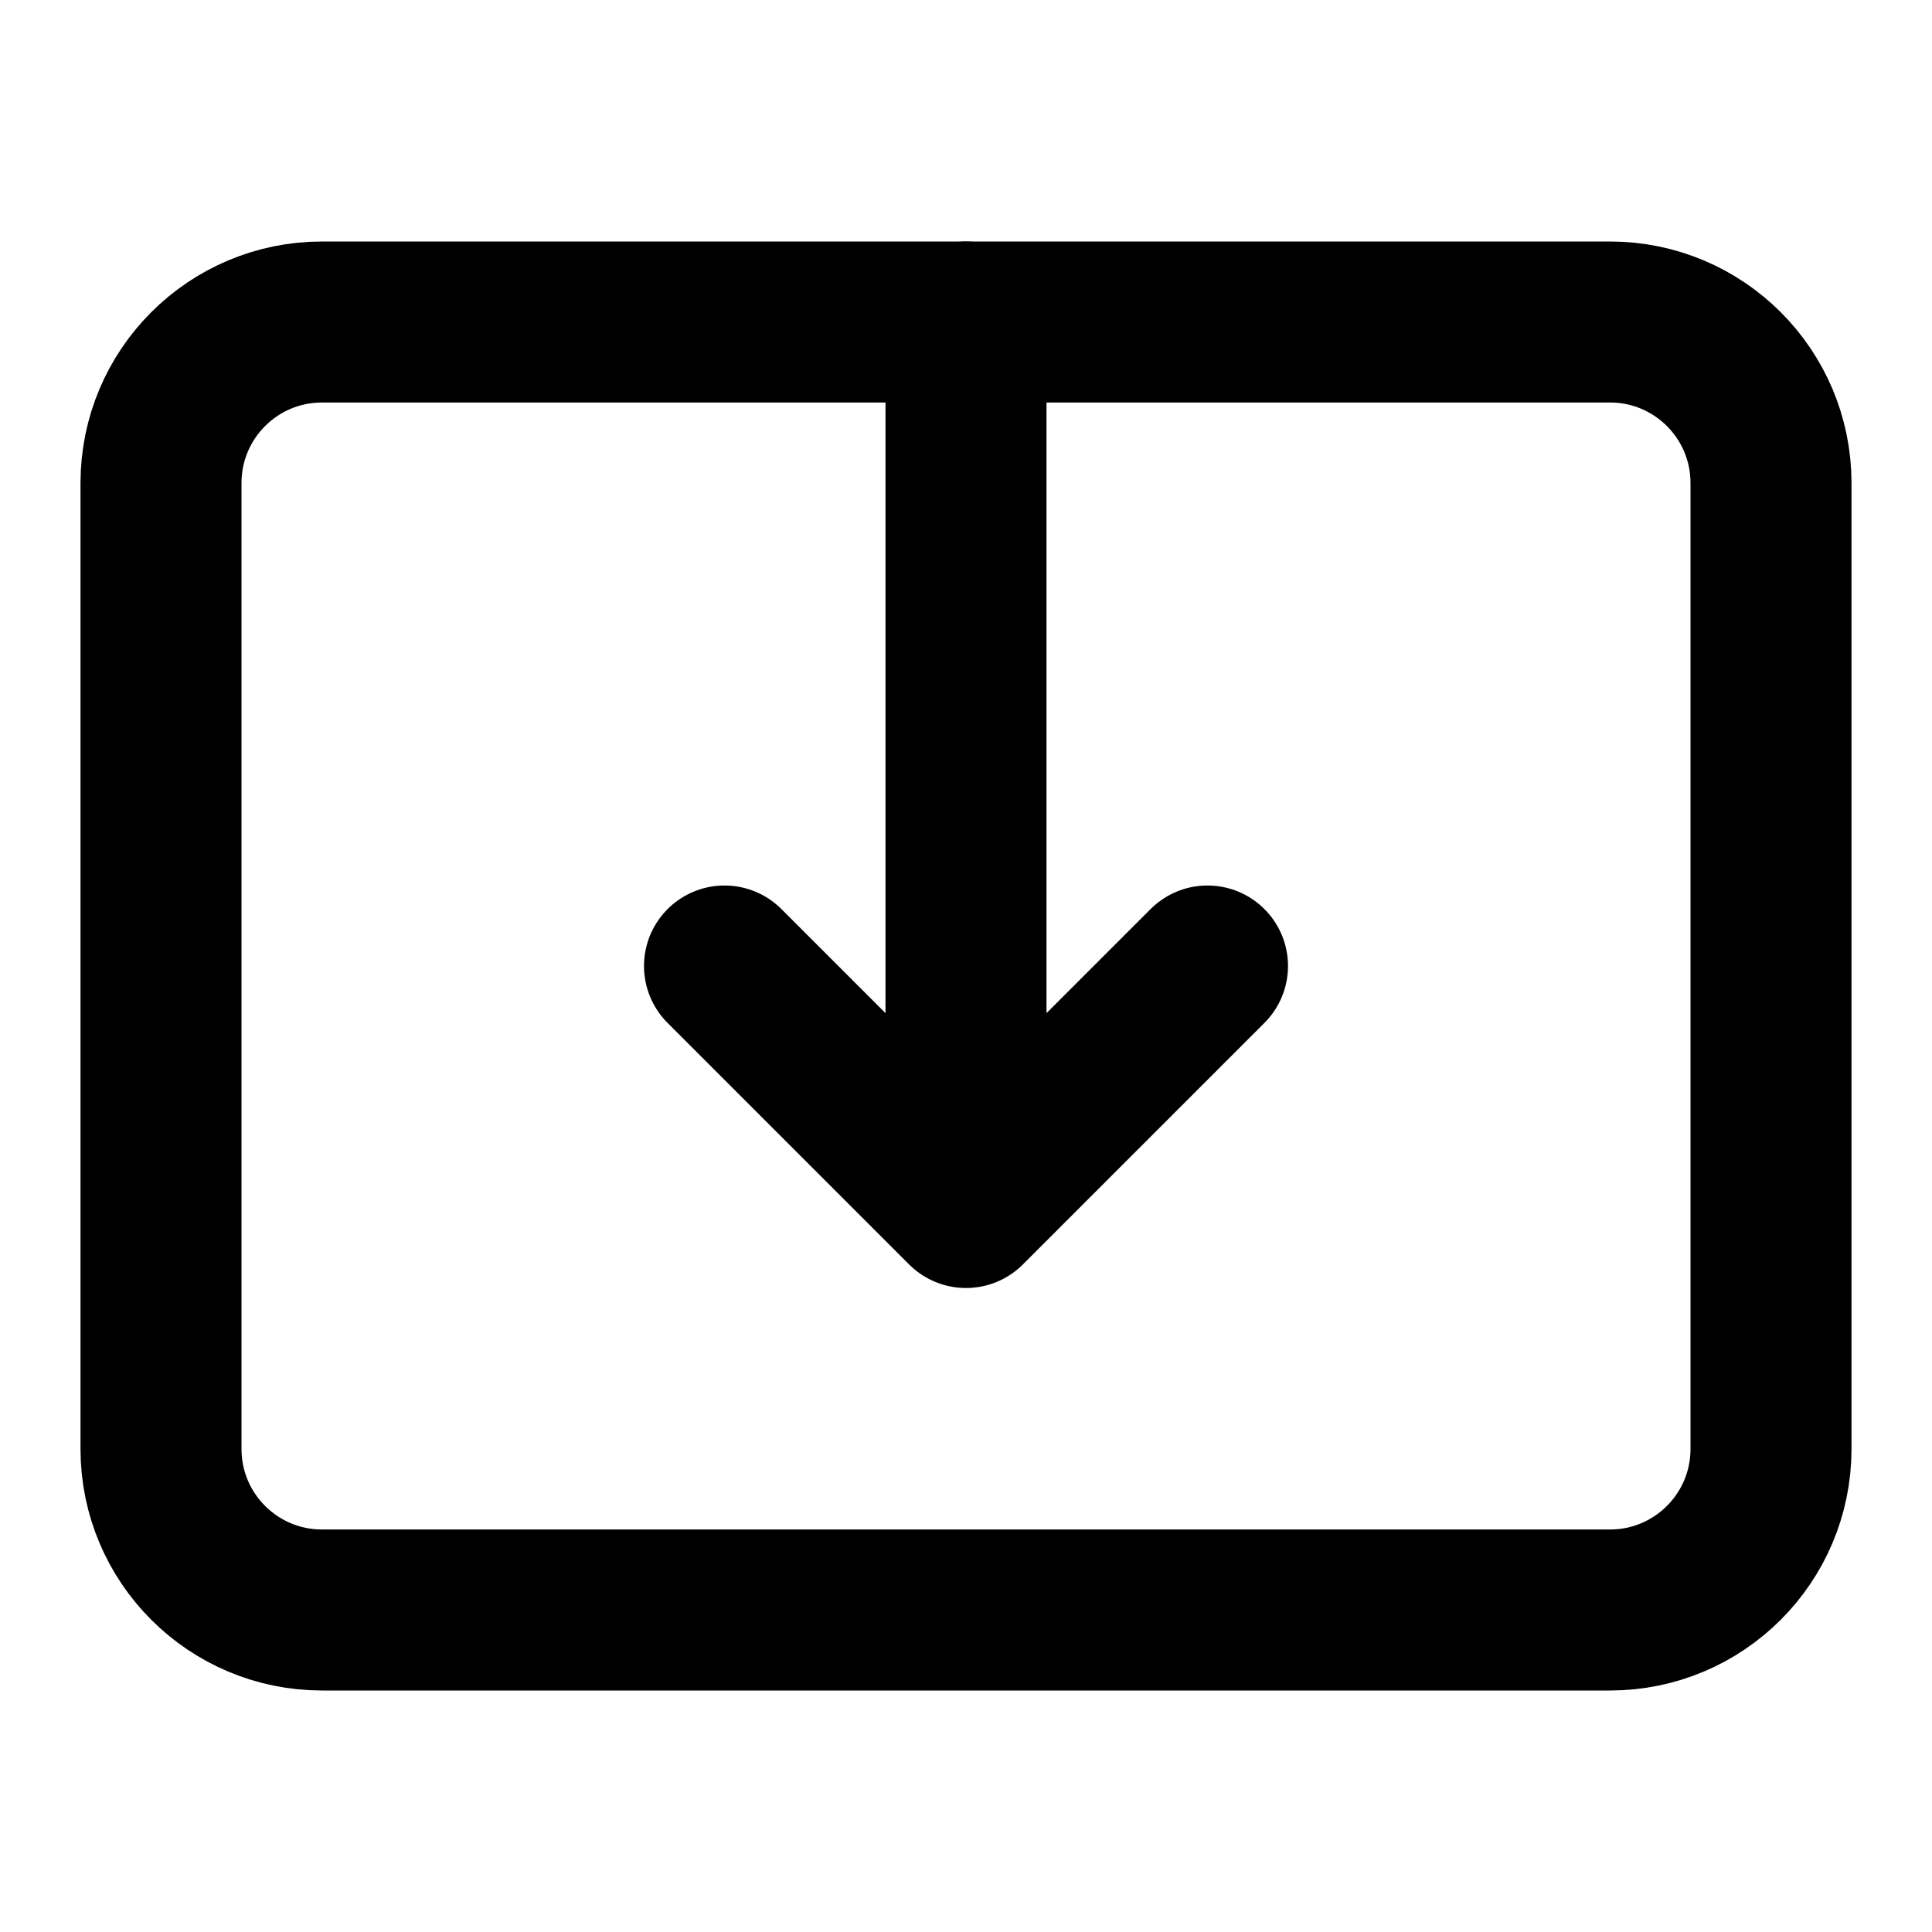
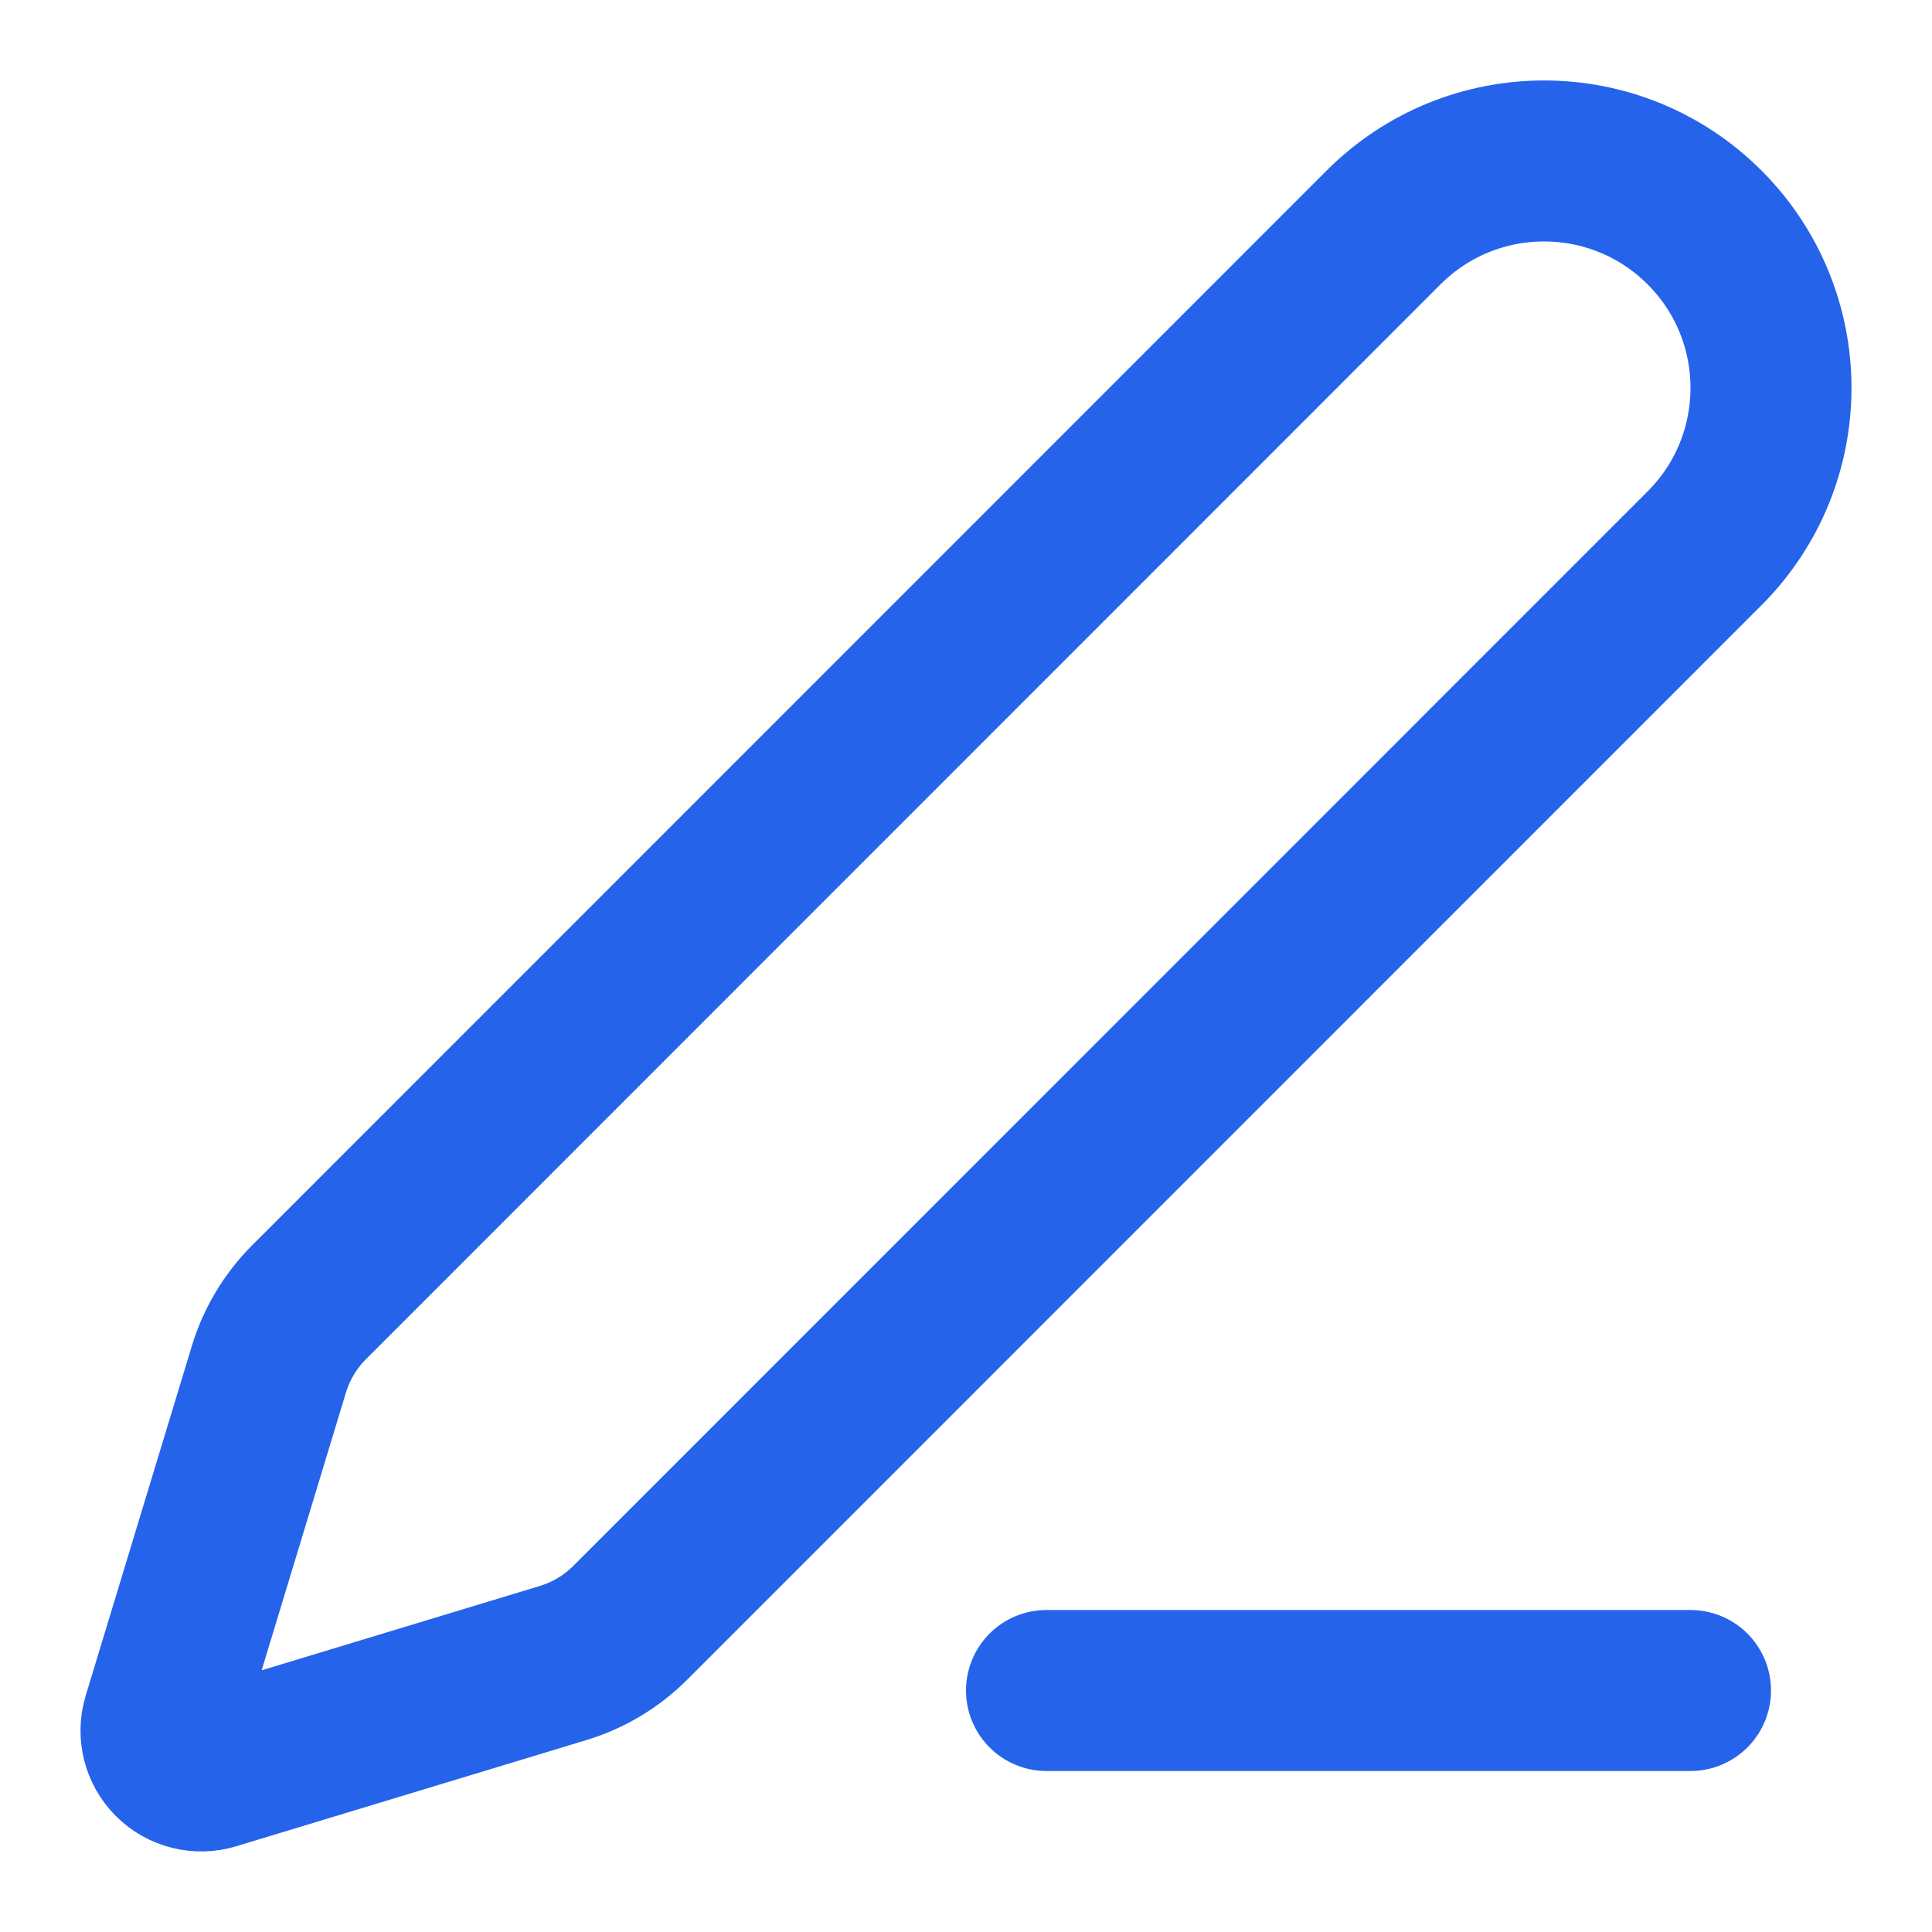
- <svg xmlns="http://www.w3.org/2000/svg" viewBox="0 0 24 24" fill="none" stroke="currentColor" stroke-width="2" stroke-linecap="round" stroke-linejoin="round">
-   <path d="M15 12l-3 3m0 0l-3-3m3 3V4" />
-   <path d="M4 20h16a2 2 0 002-2V6a2 2 0 00-2-2H4a2 2 0 00-2 2v12a2 2 0 002 2z" />
+ <svg xmlns="http://www.w3.org/2000/svg" width="32" height="32" viewBox="0 0 24 24" fill="none" stroke="#2563eb" stroke-width="2" stroke-linecap="round" stroke-linejoin="round">
+   <path d="M13 21h8" />
+   <path d="M21.174 6.812a1 1 0 0 0-3.986-3.987L3.842 16.174a2 2 0 0 0-.5.83l-1.321 4.352a.5.5 0 0 0 .623.622l4.353-1.32a2 2 0 0 0 .83-.497z" />
</svg>
